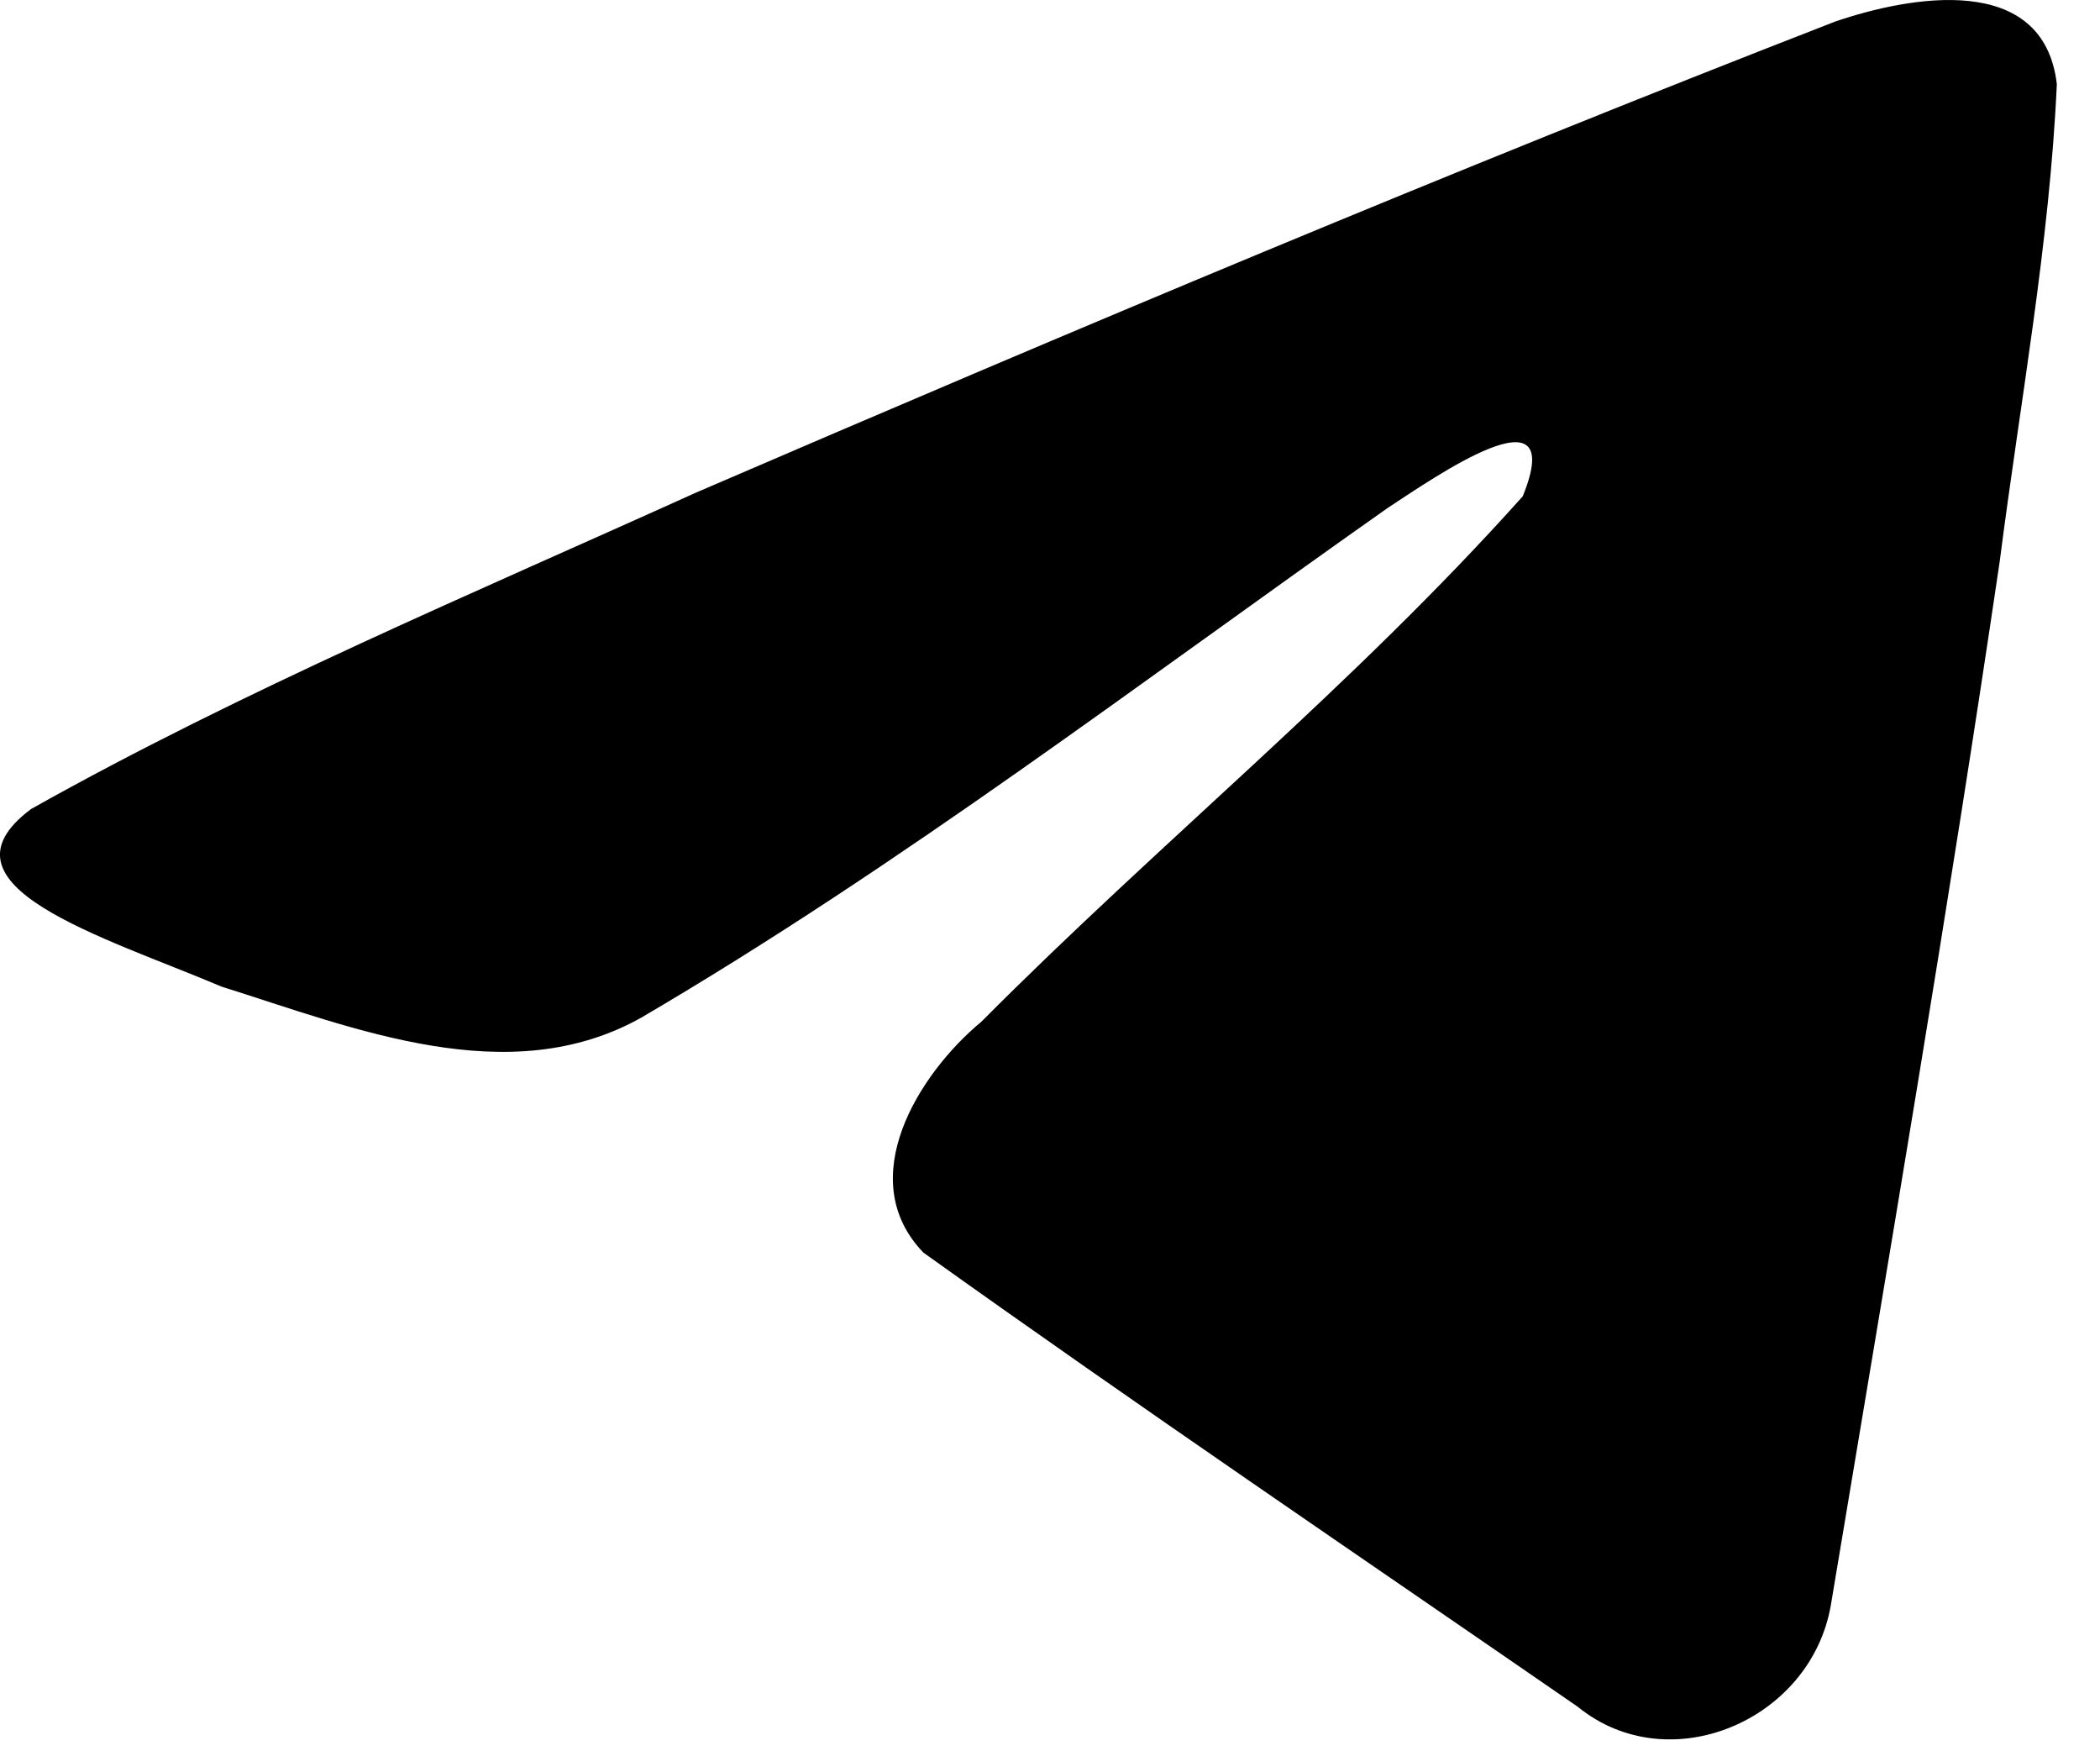
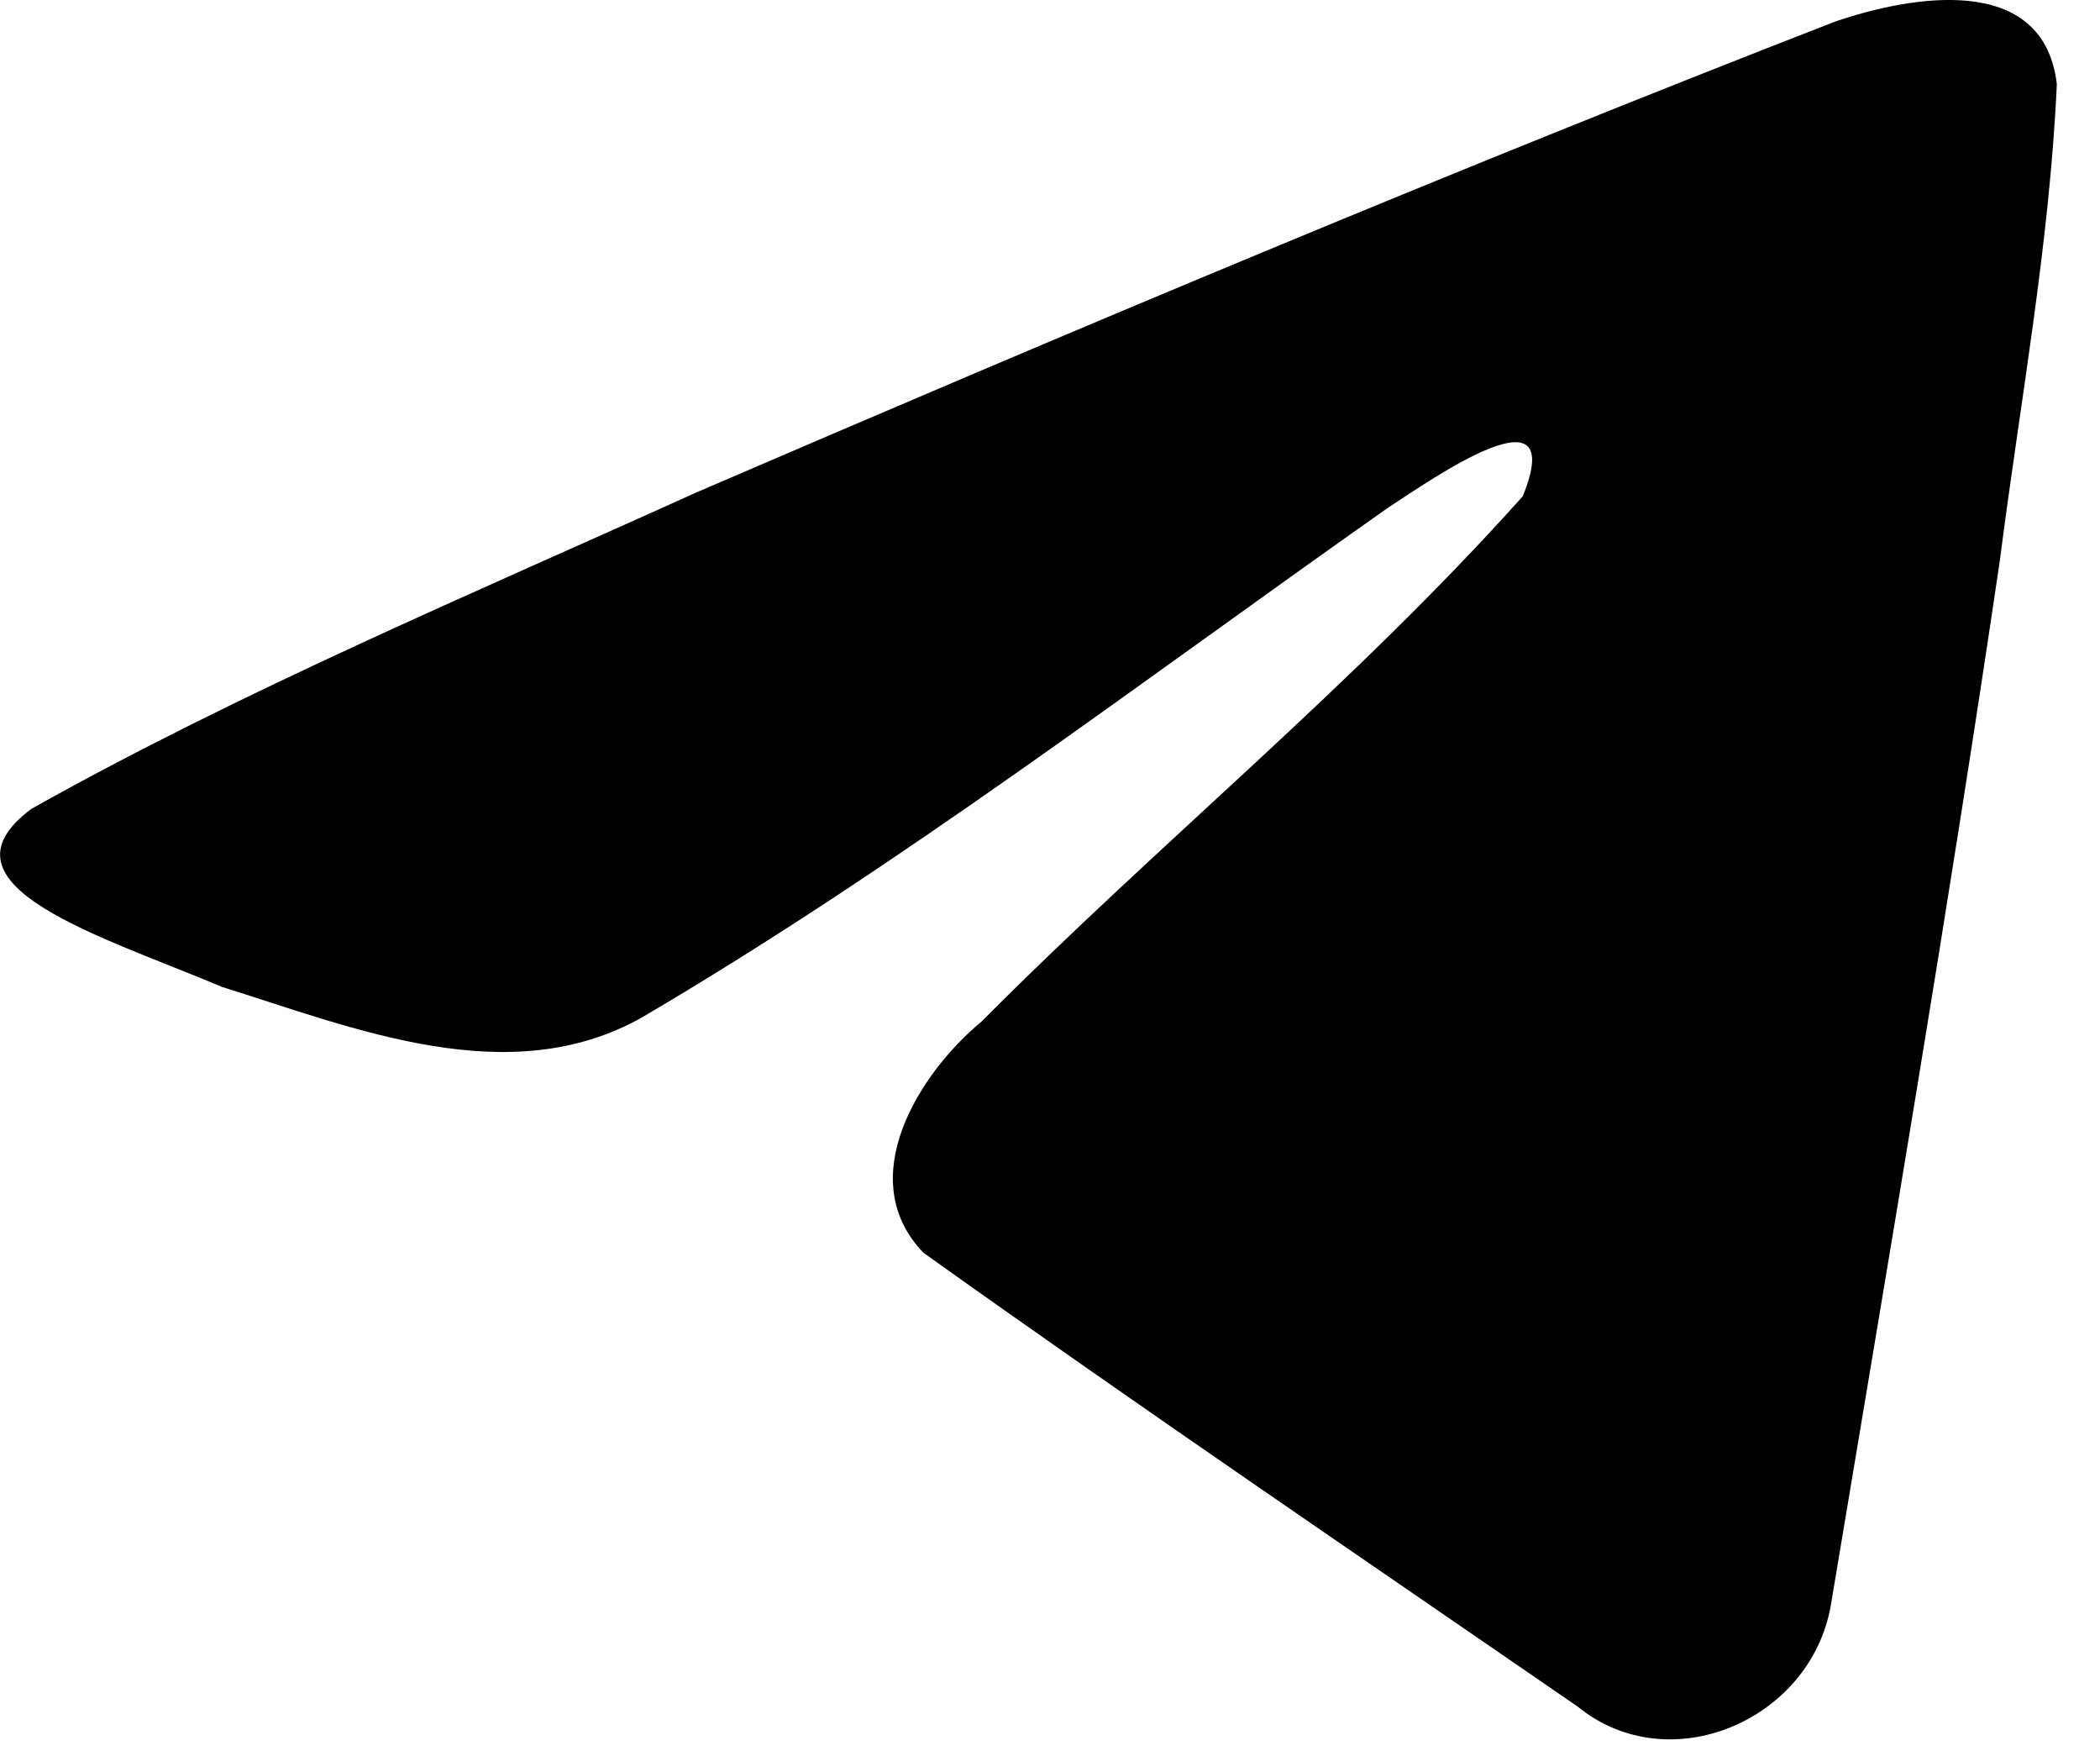
<svg xmlns="http://www.w3.org/2000/svg" width="18" height="15" viewBox="0 0 18 15" fill="none">
-   <path d="M0.266 6.933C2.07 5.919 4.083 5.073 5.964 4.222C9.2 2.828 12.45 1.459 15.732 0.184C16.37 -0.033 17.517 -0.245 17.63 0.721C17.568 2.088 17.315 3.447 17.141 4.807C16.7 7.796 16.19 10.775 15.693 13.755C15.521 14.747 14.303 15.261 13.524 14.626C11.651 13.334 9.764 12.056 7.915 10.734C7.31 10.106 7.871 9.204 8.412 8.755C9.955 7.204 11.591 5.885 13.052 4.253C13.447 3.281 12.282 4.1 11.897 4.351C9.786 5.837 7.726 7.413 5.499 8.719C4.362 9.358 3.037 8.812 1.9 8.455C0.881 8.024 -0.613 7.59 0.266 6.933Z" fill="currentColor" />
+   <path d="M.266 6.933C2.07 5.92 4.083 5.073 5.964 4.222 9.2 2.828 12.45 1.459 15.732.184c.638-.217 1.785-.43 1.898.537-.062 1.367-.315 2.726-.489 4.086-.441 2.989-.951 5.968-1.448 8.948-.172.992-1.39 1.506-2.169.87-1.873-1.29-3.76-2.57-5.609-3.89-.605-.629-.044-1.531.497-1.98 1.543-1.551 3.178-2.87 4.64-4.502.395-.972-.77-.153-1.155.098C9.786 5.837 7.726 7.413 5.5 8.72c-1.137.639-2.462.093-3.6-.264C.882 8.025-.612 7.59.267 6.933z" fill="currentColor" />
</svg>
